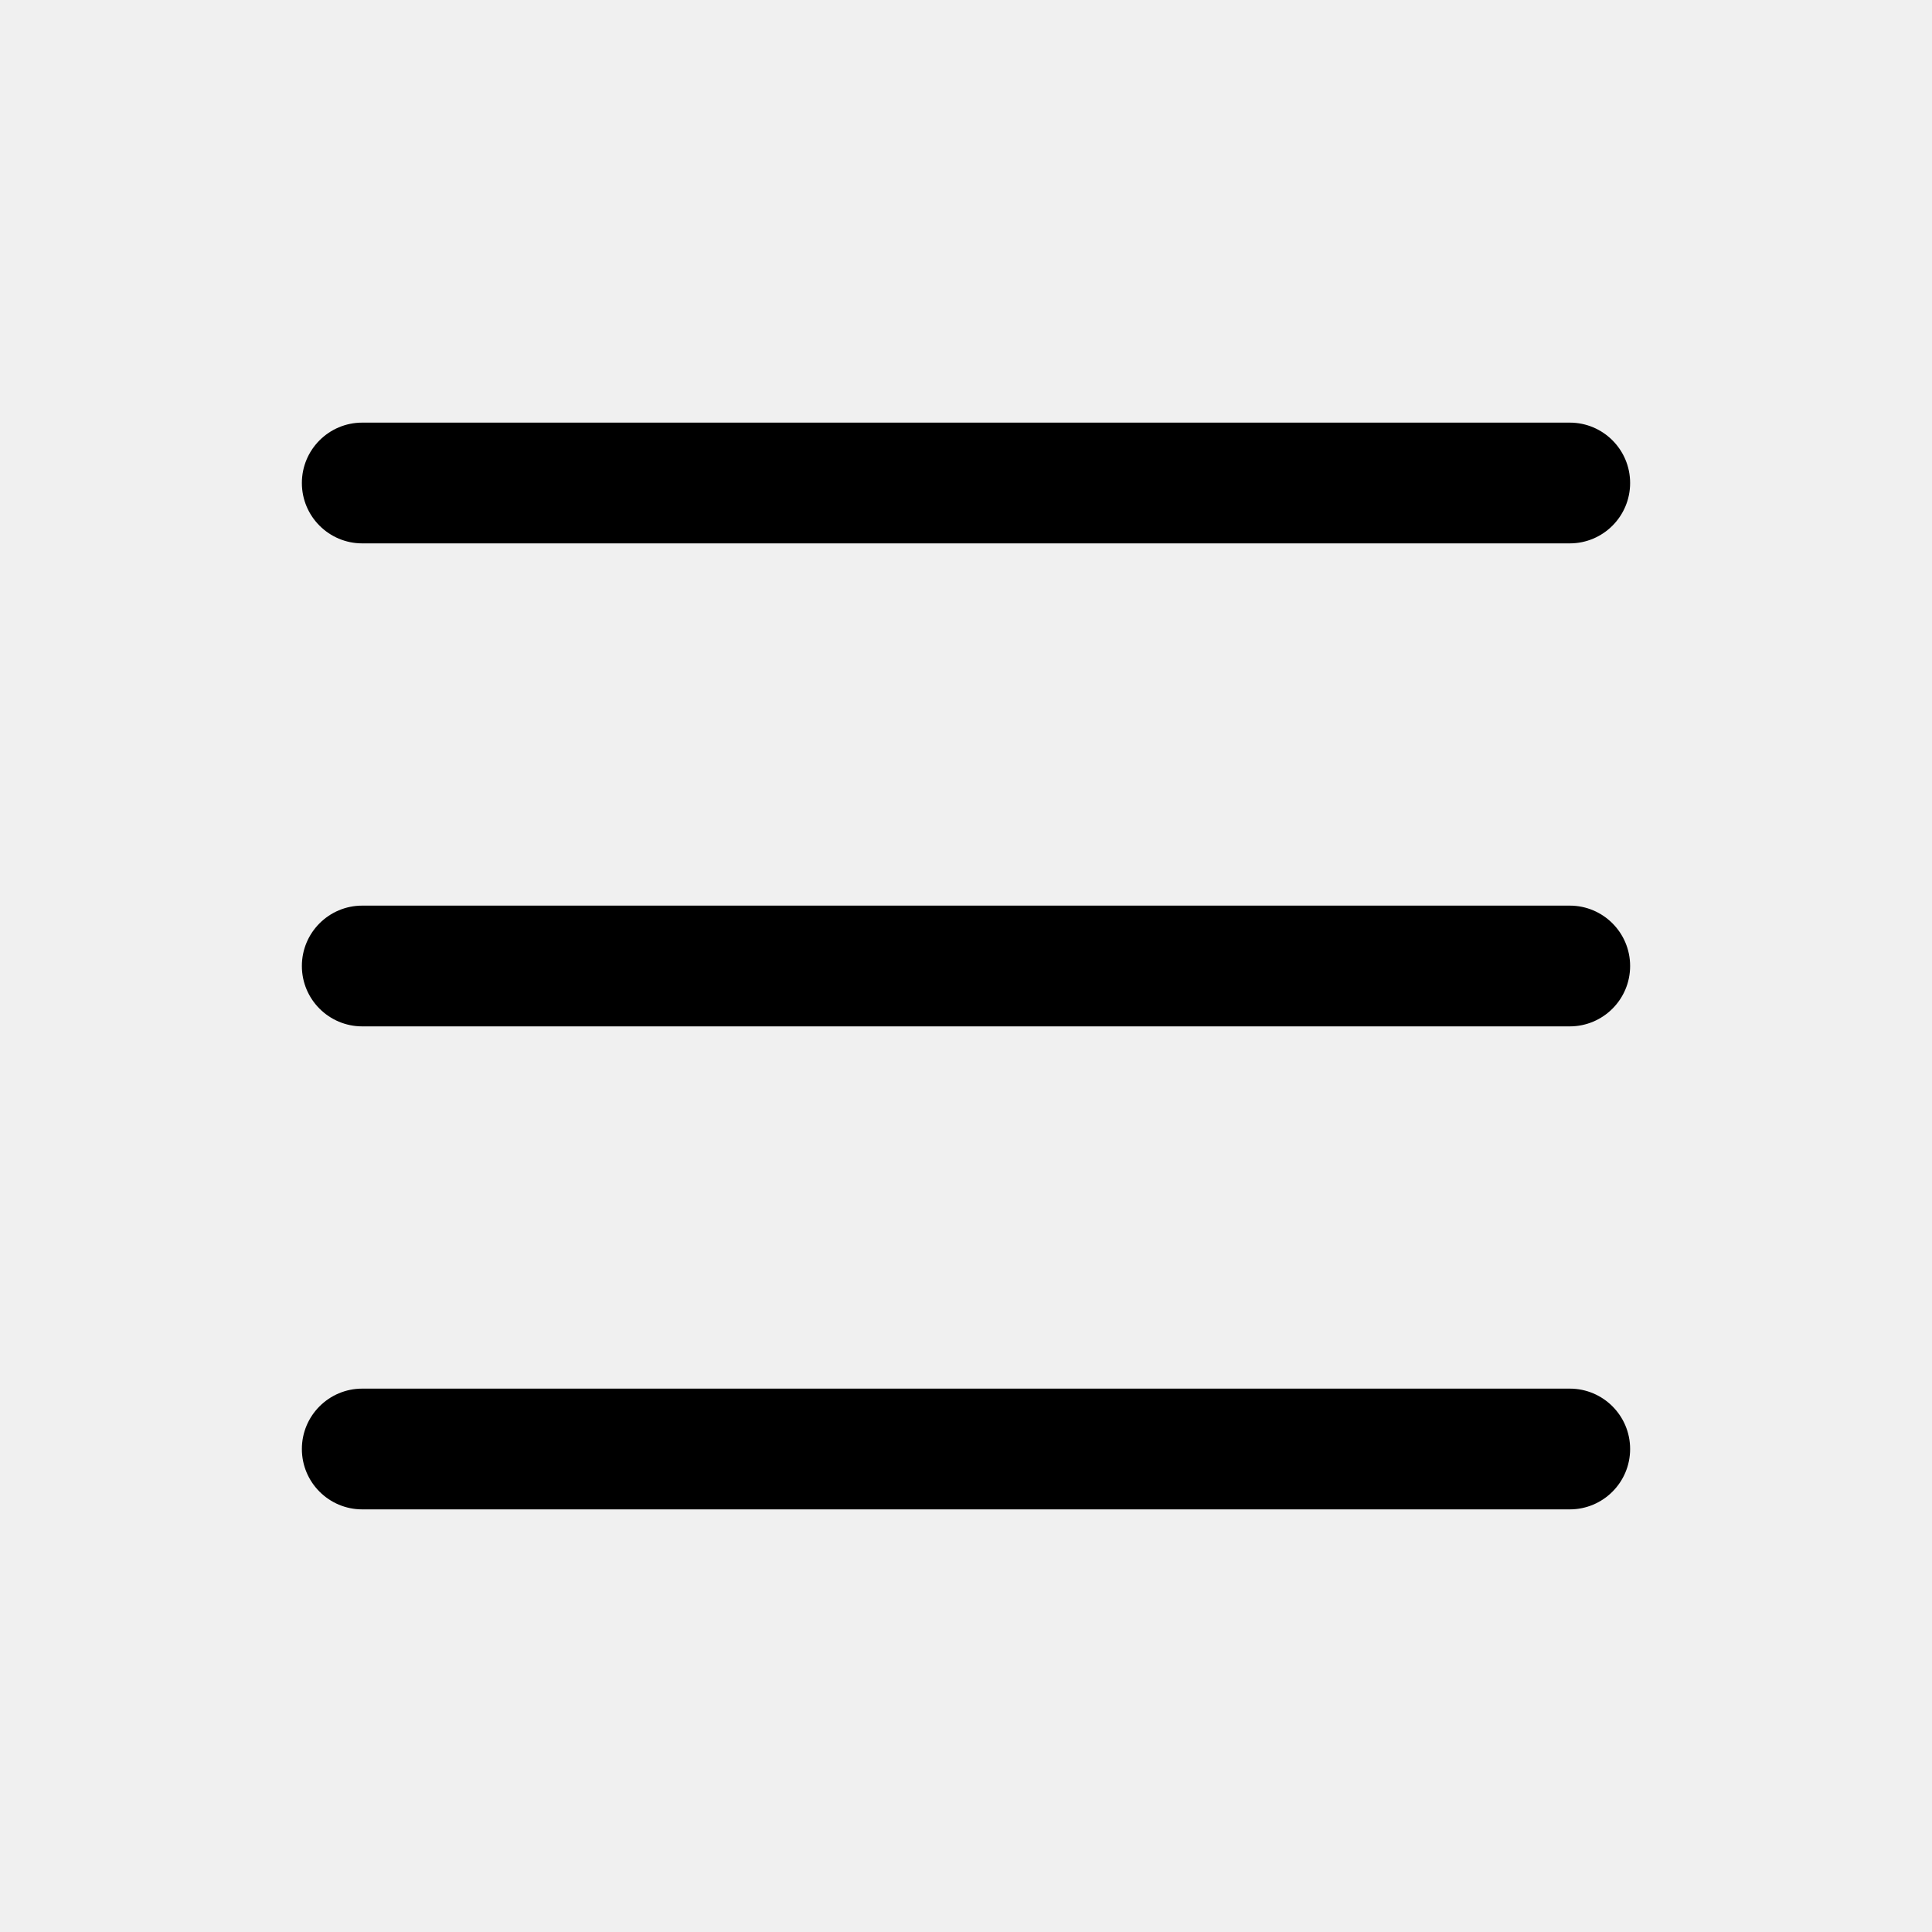
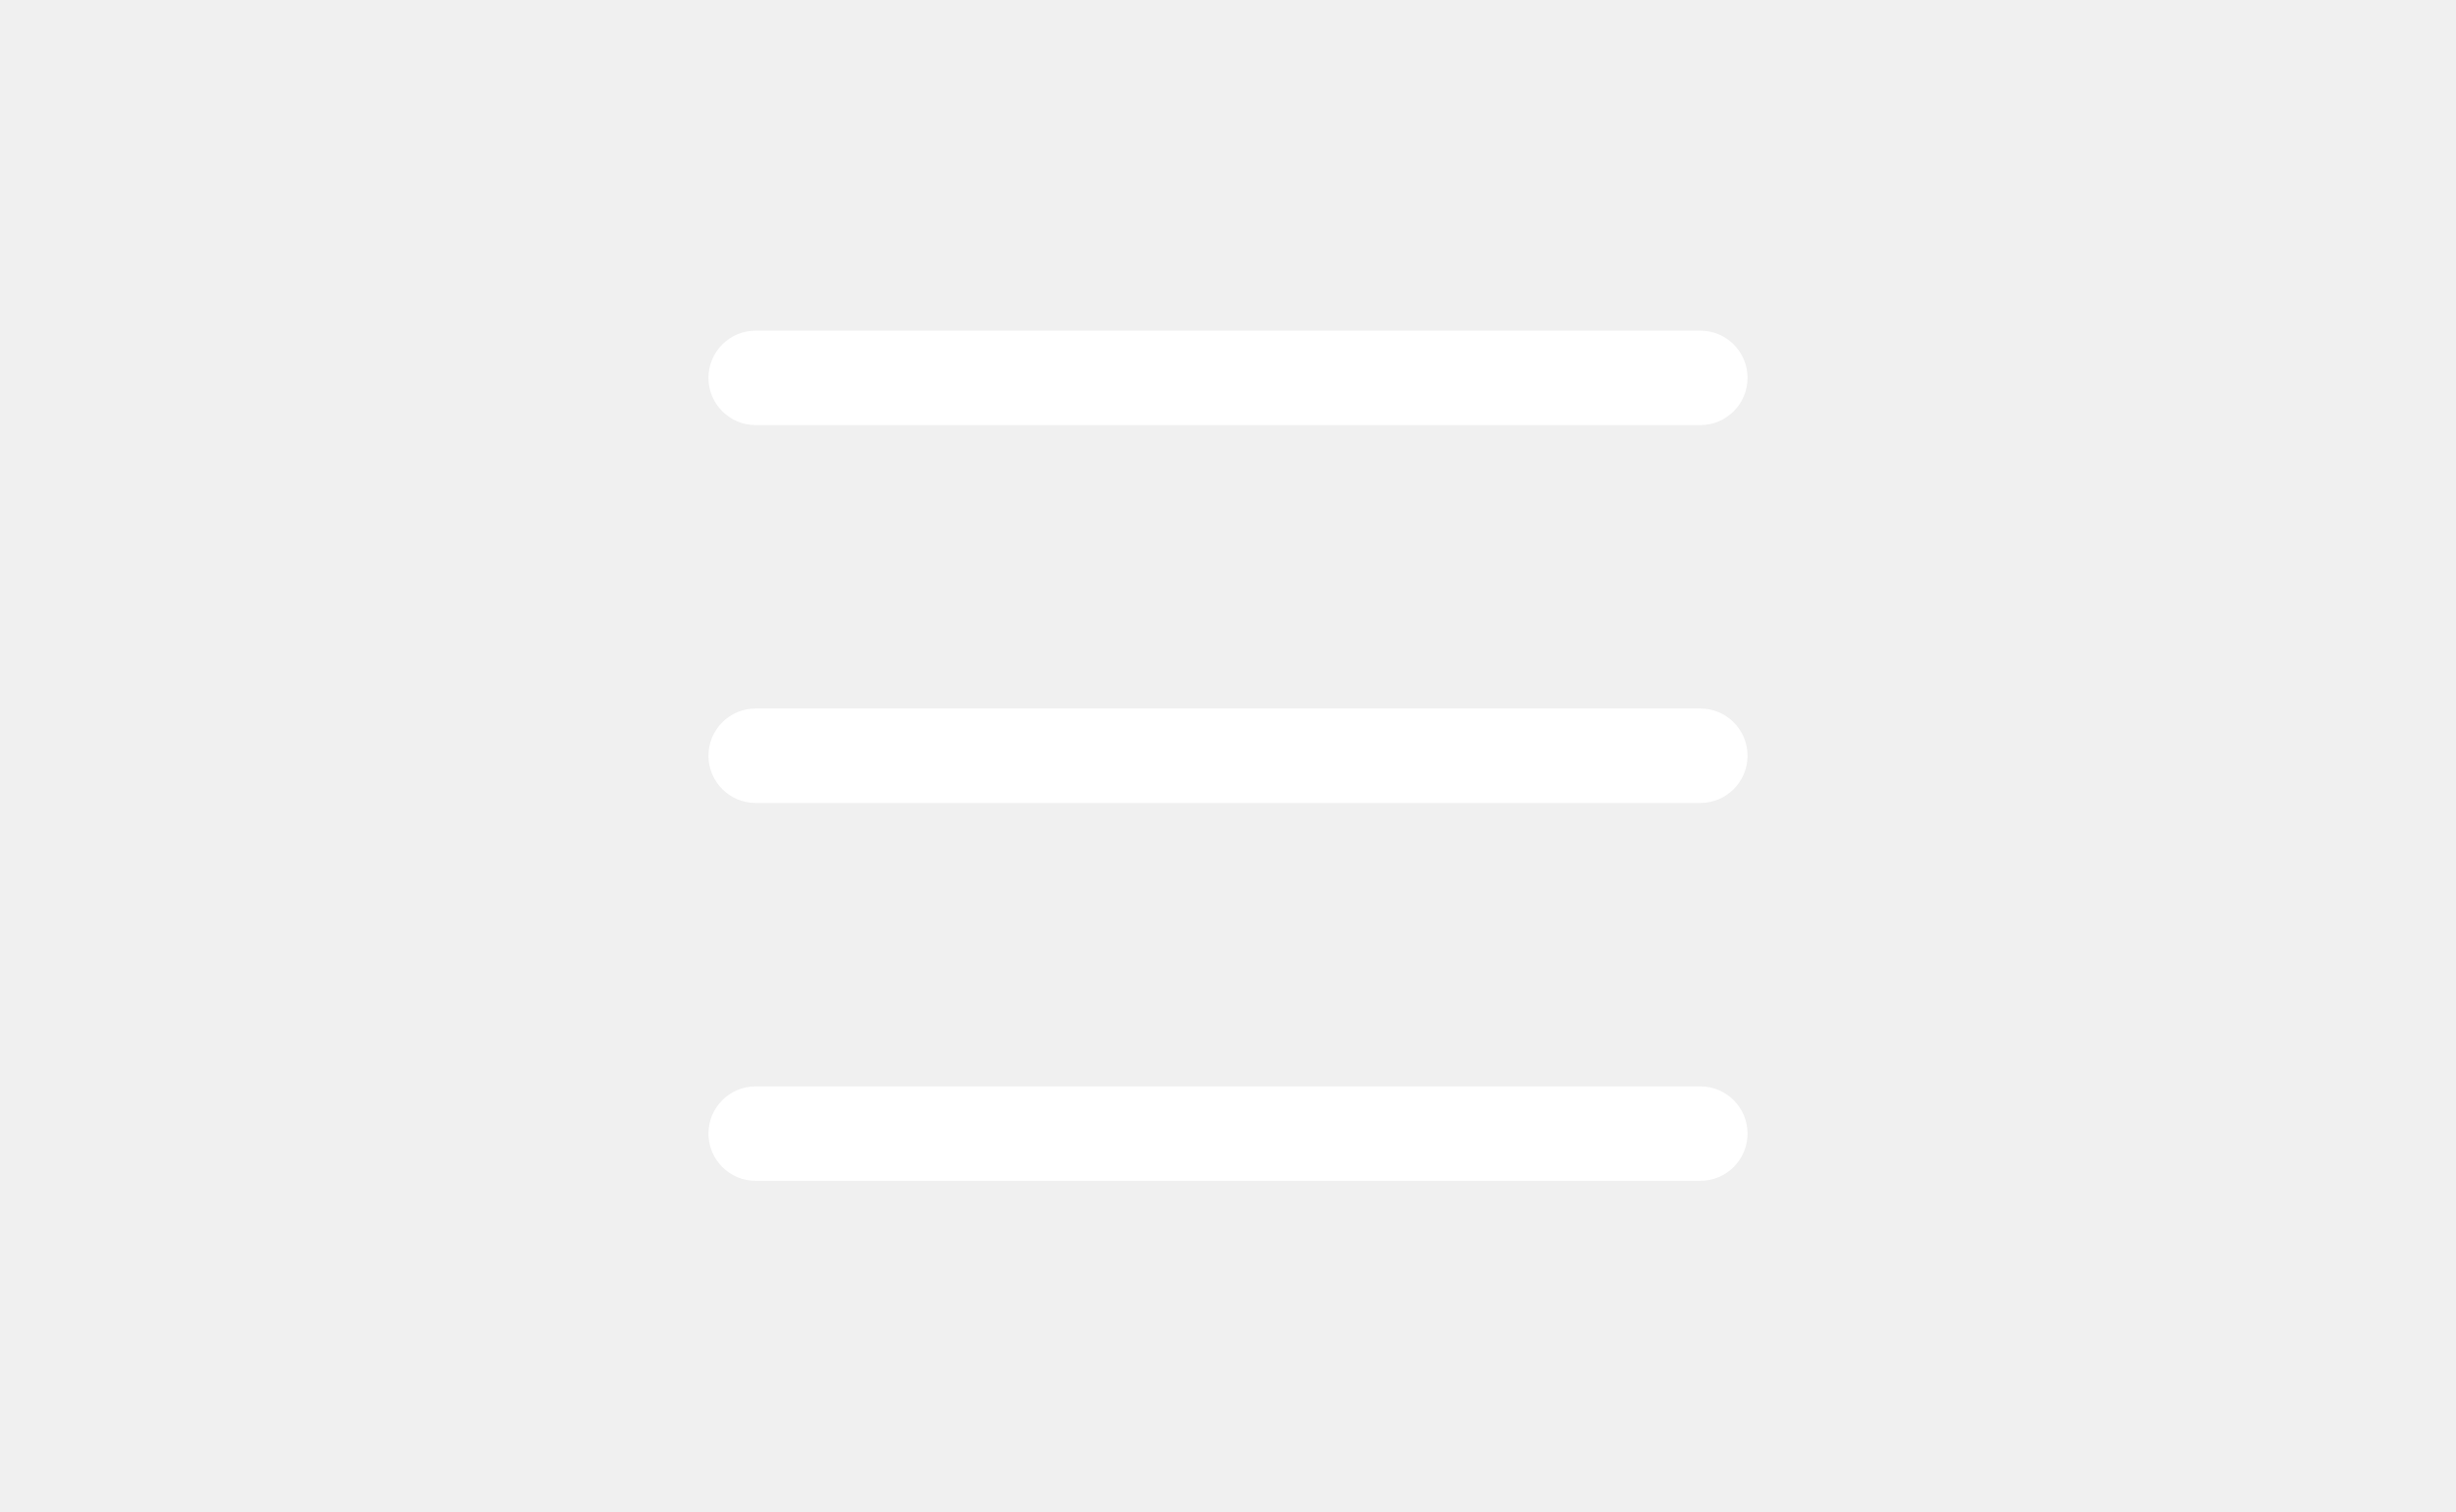
- <svg xmlns="http://www.w3.org/2000/svg" width="16" height="16" fill="currentColor" class="bi bi-list" viewBox="0 0 16 16">
+ <svg xmlns="http://www.w3.org/2000/svg" width="26" height="16" fill="white" class="bi bi-list" viewBox="0 0 16 16">
  <path fill-rule="evenodd" d="M2.5 12a.5.5 0 0 1 .5-.5h10a.5.5 0 0 1 0 1H3a.5.5 0 0 1-.5-.5zm0-4a.5.5 0 0 1 .5-.5h10a.5.5 0 0 1 0 1H3a.5.5 0 0 1-.5-.5zm0-4a.5.5 0 0 1 .5-.5h10a.5.5 0 0 1 0 1H3a.5.5 0 0 1-.5-.5z" />
</svg>
